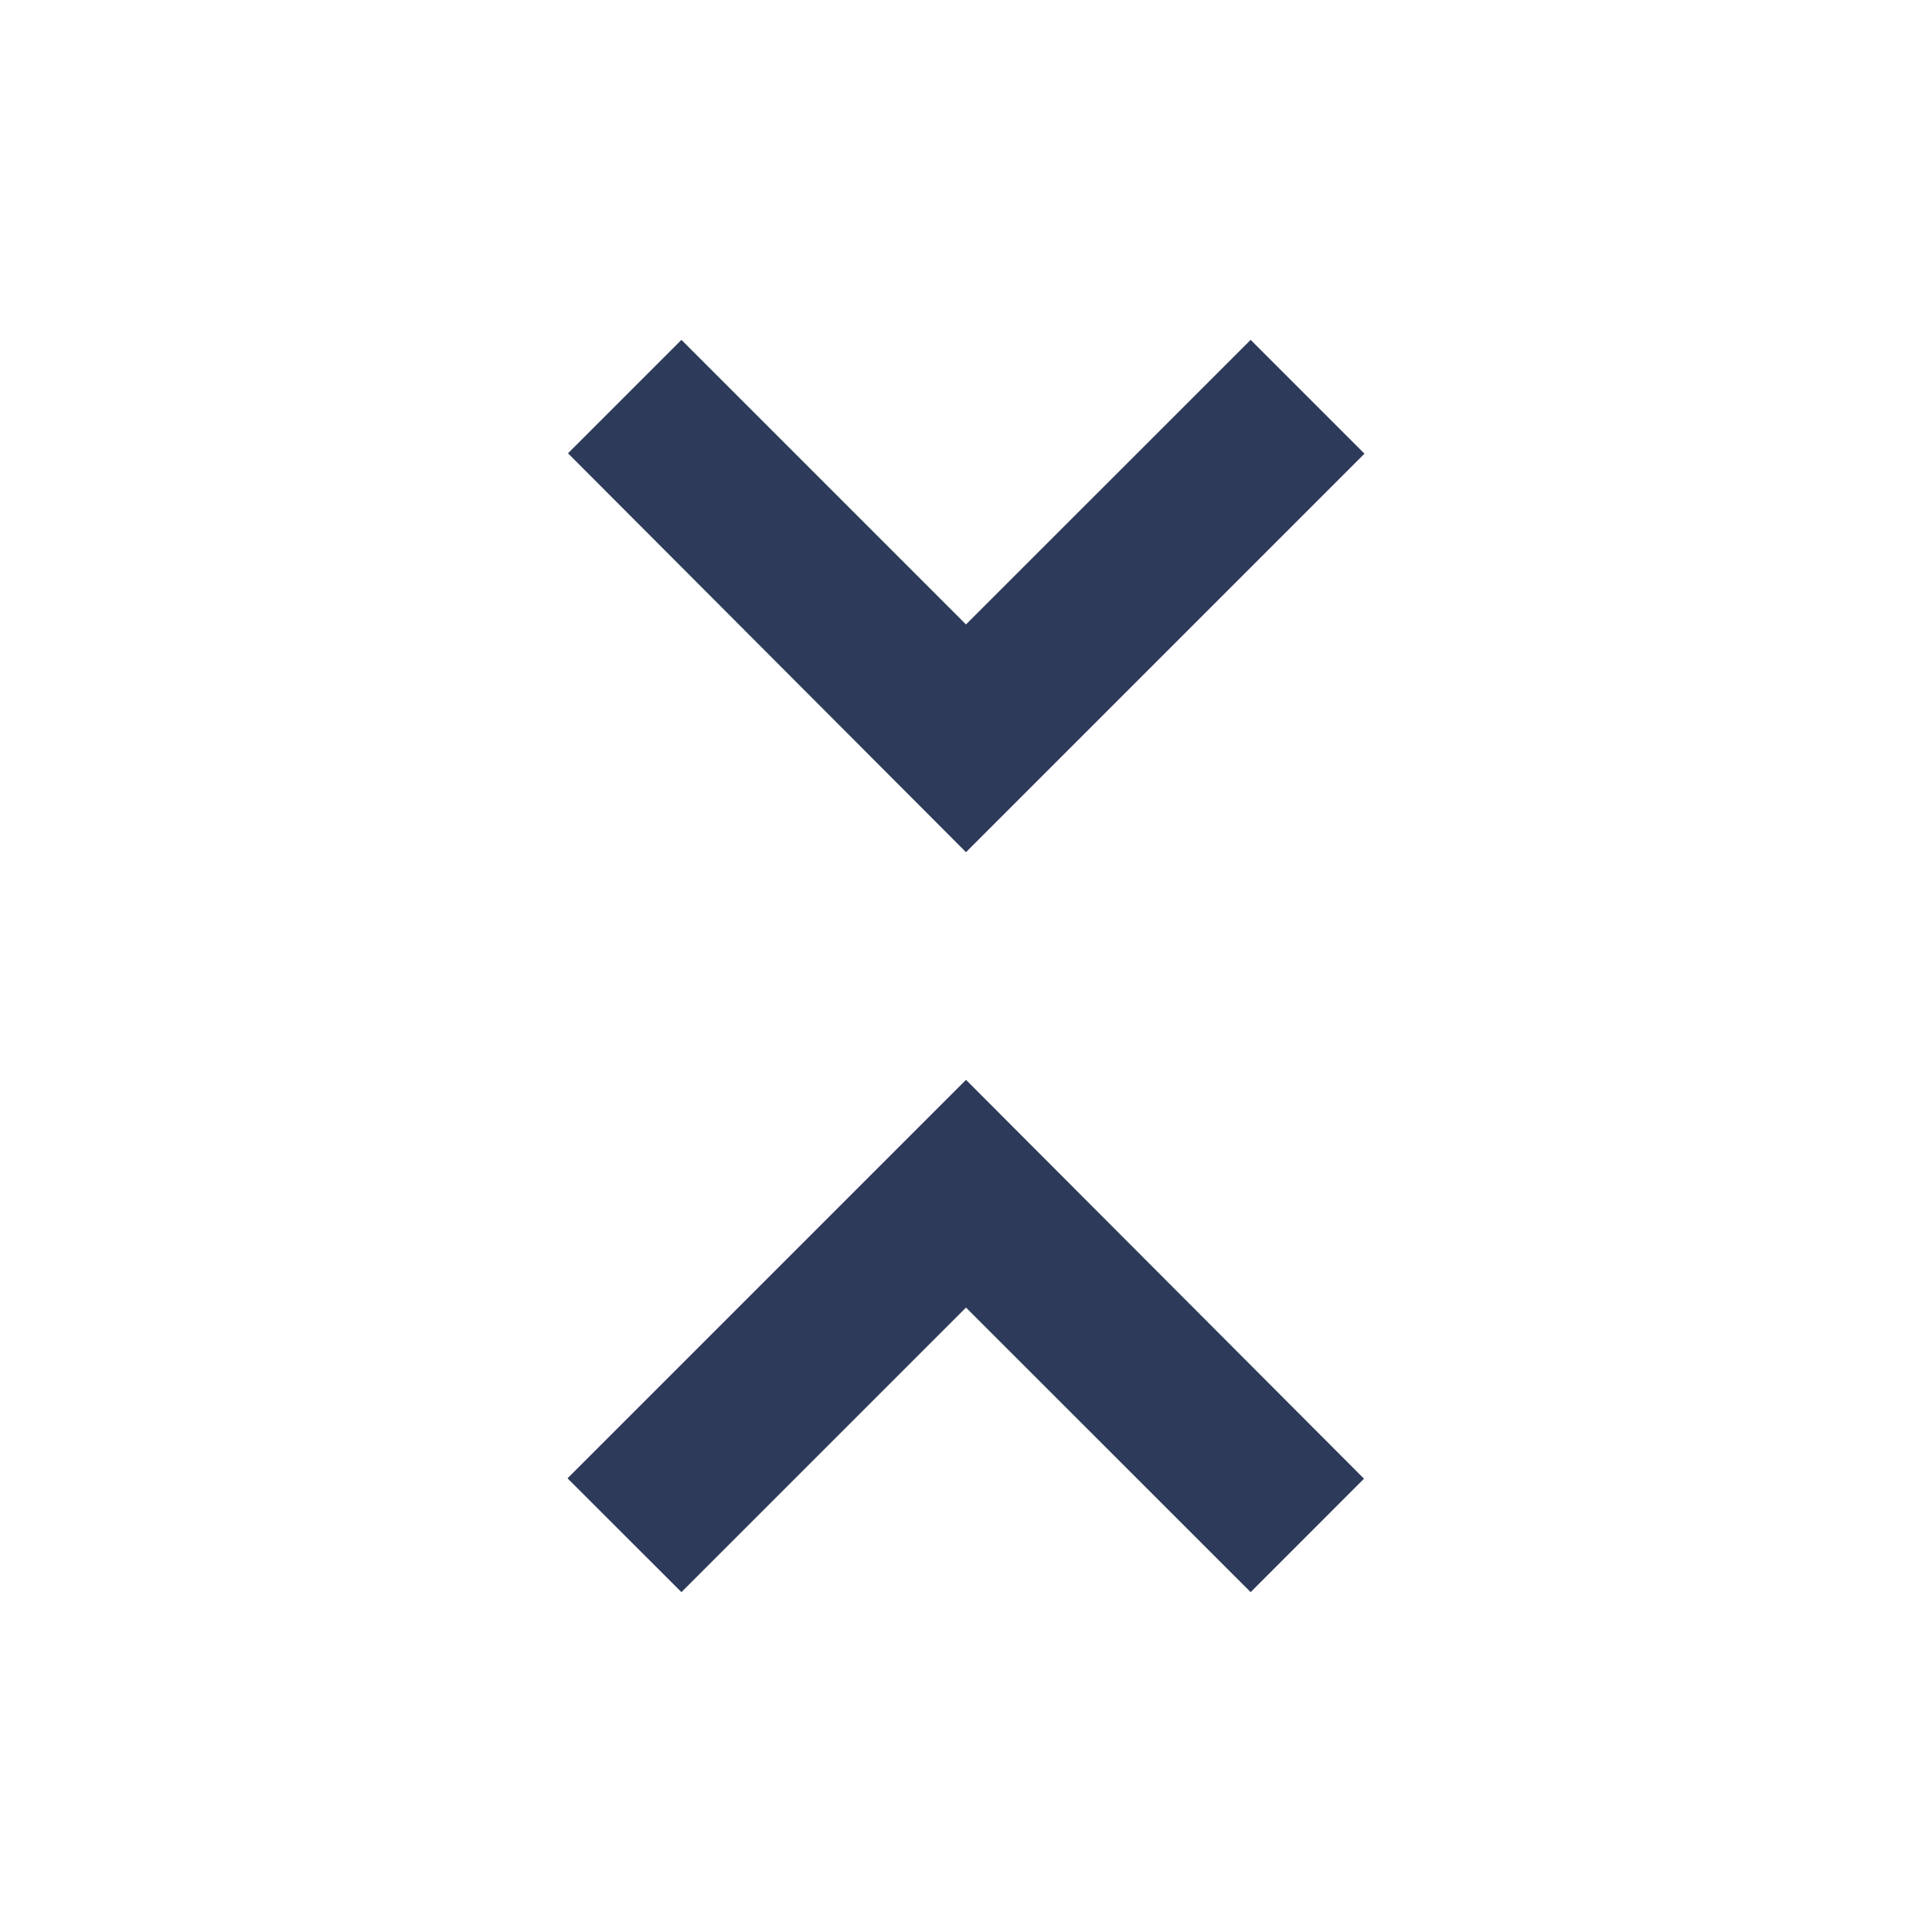
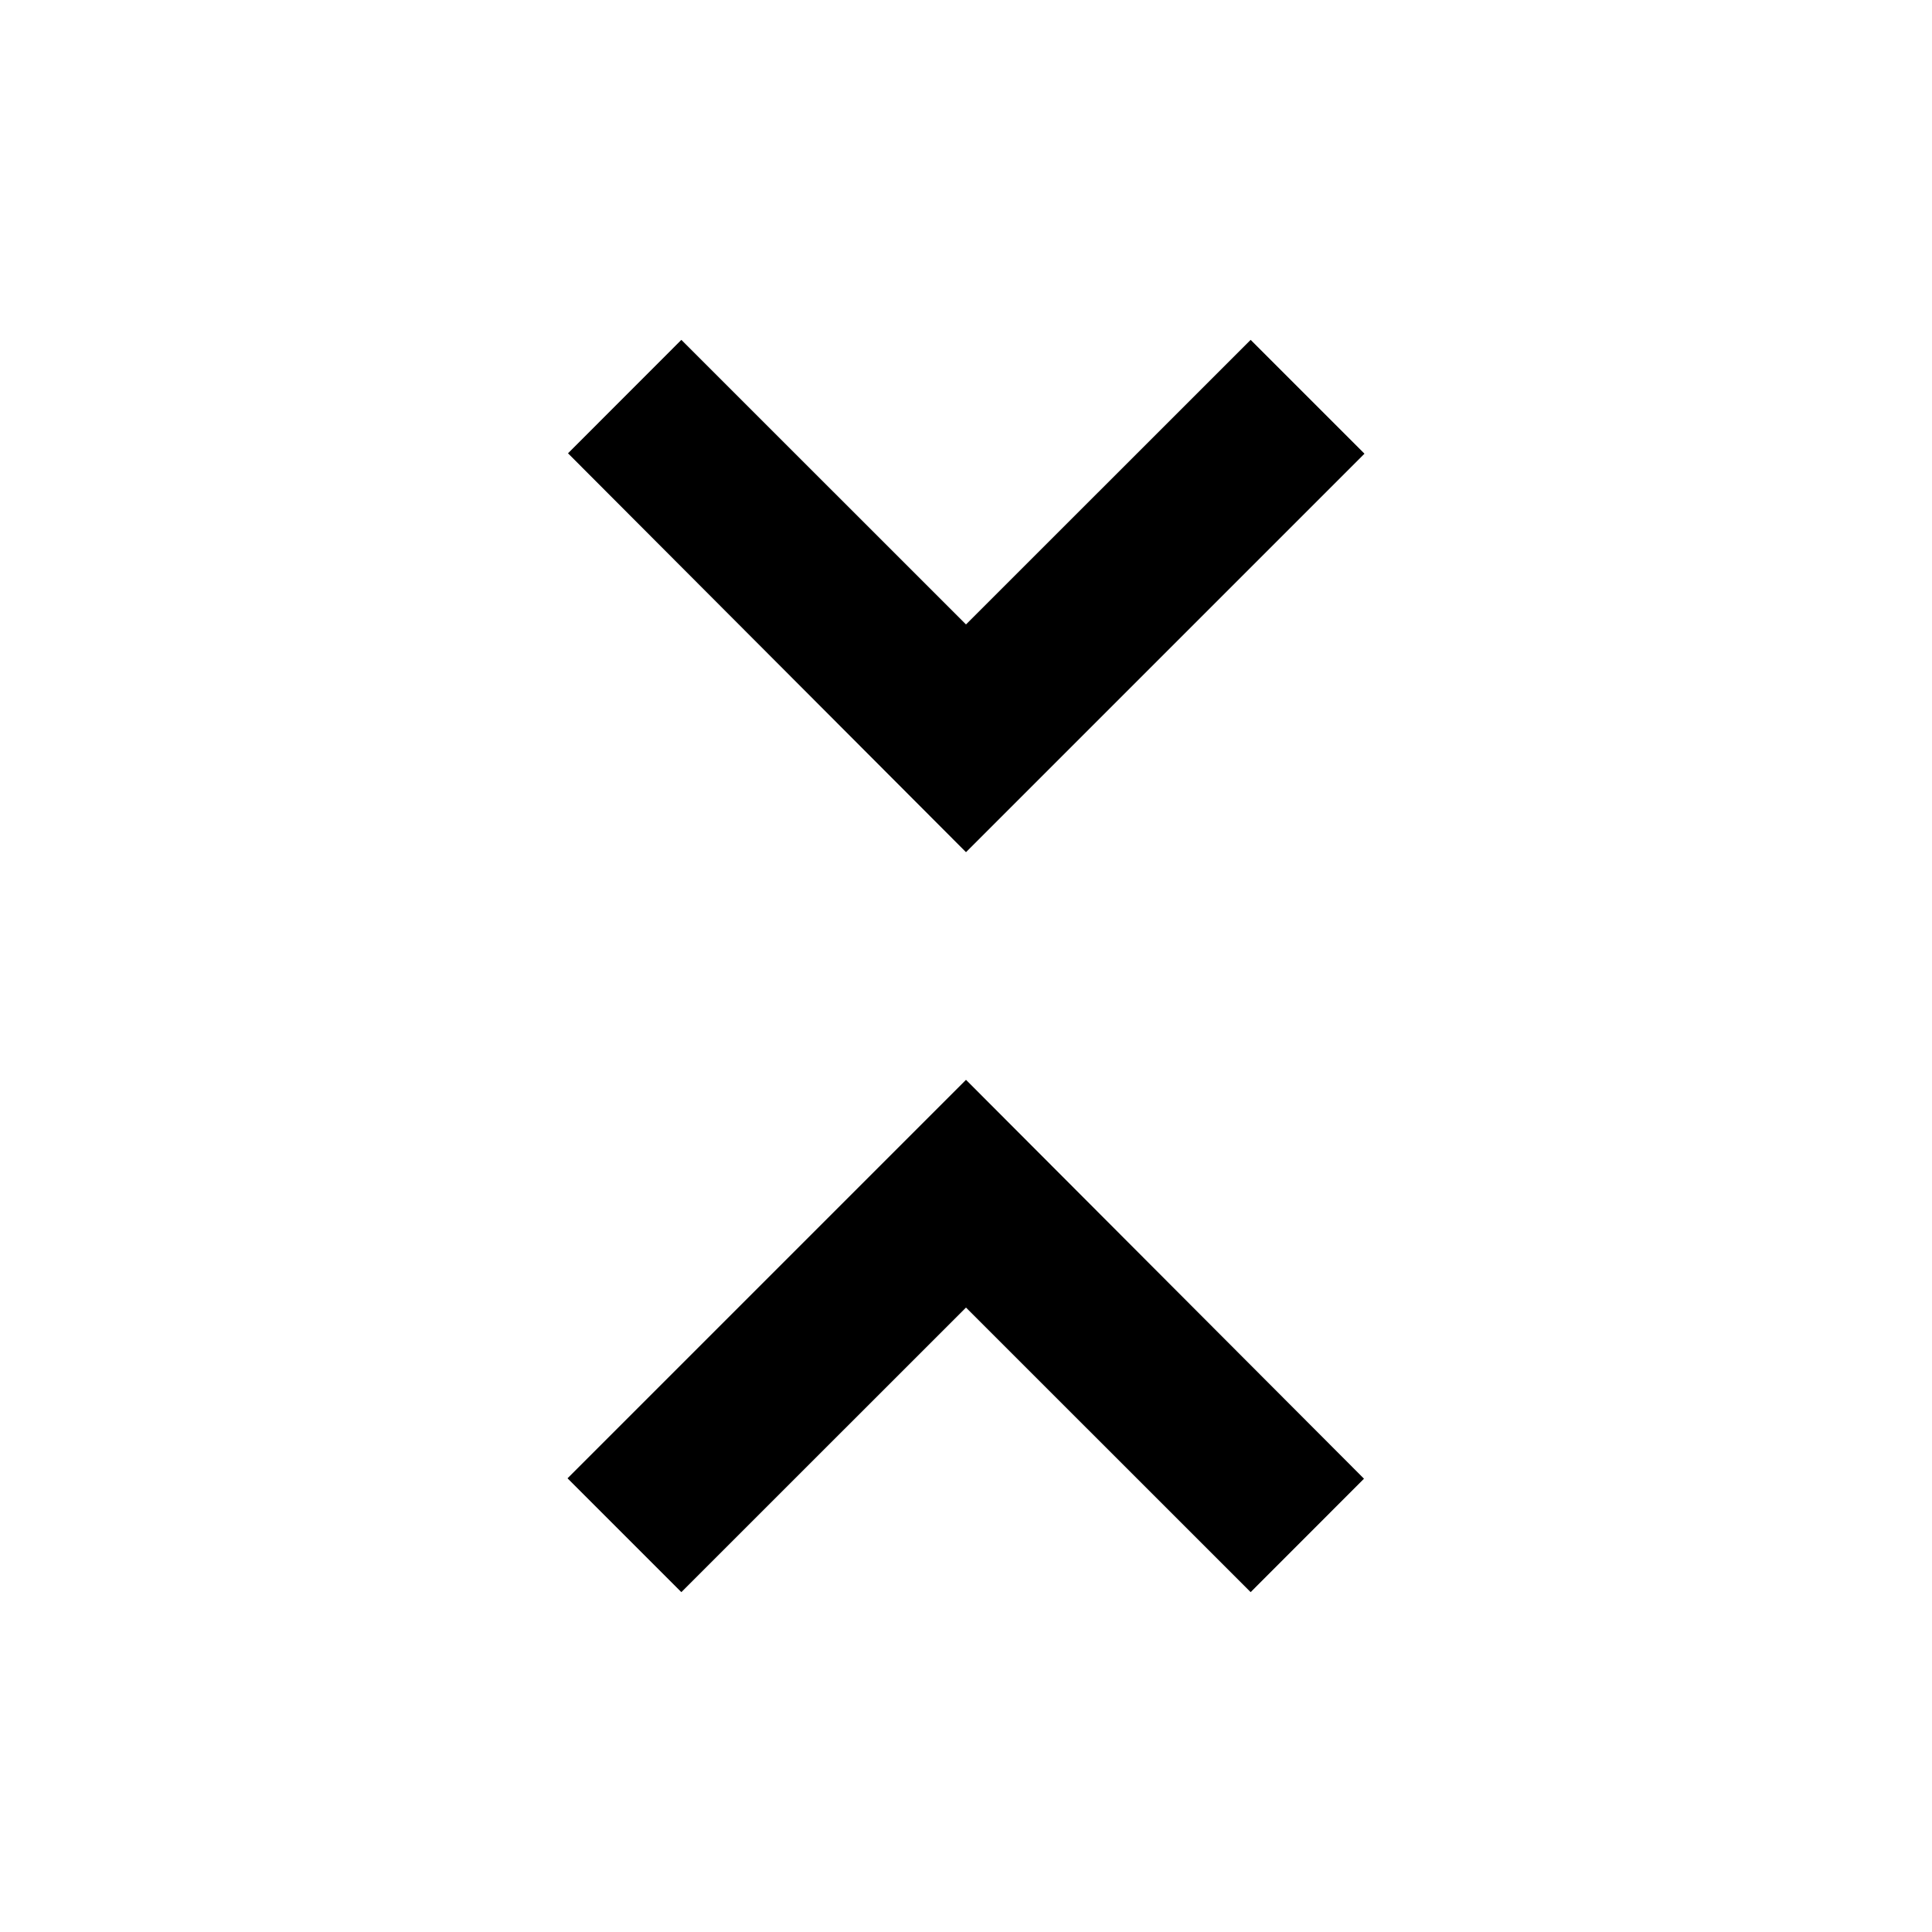
<svg xmlns="http://www.w3.org/2000/svg" width="24" height="24" viewBox="0 0 24 24" fill="none">
-   <path d="M15.536 19.778L12 16.243L8.465 19.778L7.05 18.364L12 13.414L16.944 18.369L15.536 19.778Z" fill="#2E3A59" />
-   <path d="M8.465 4.222L12 7.757L15.536 4.222L16.95 5.636L12 10.586L7.056 5.631L8.465 4.222Z" fill="#2E3A59" />
+   <path d="M15.536 19.778L12 16.243L8.464 19.778L7.05 18.364L12 13.414L16.944 18.369L15.536 19.778Z" fill="black" />
+   <path d="M8.464 4.222L12 7.757L15.536 4.222L16.95 5.636L12 10.586L7.056 5.631L8.464 4.222Z" fill="black" />
</svg>
